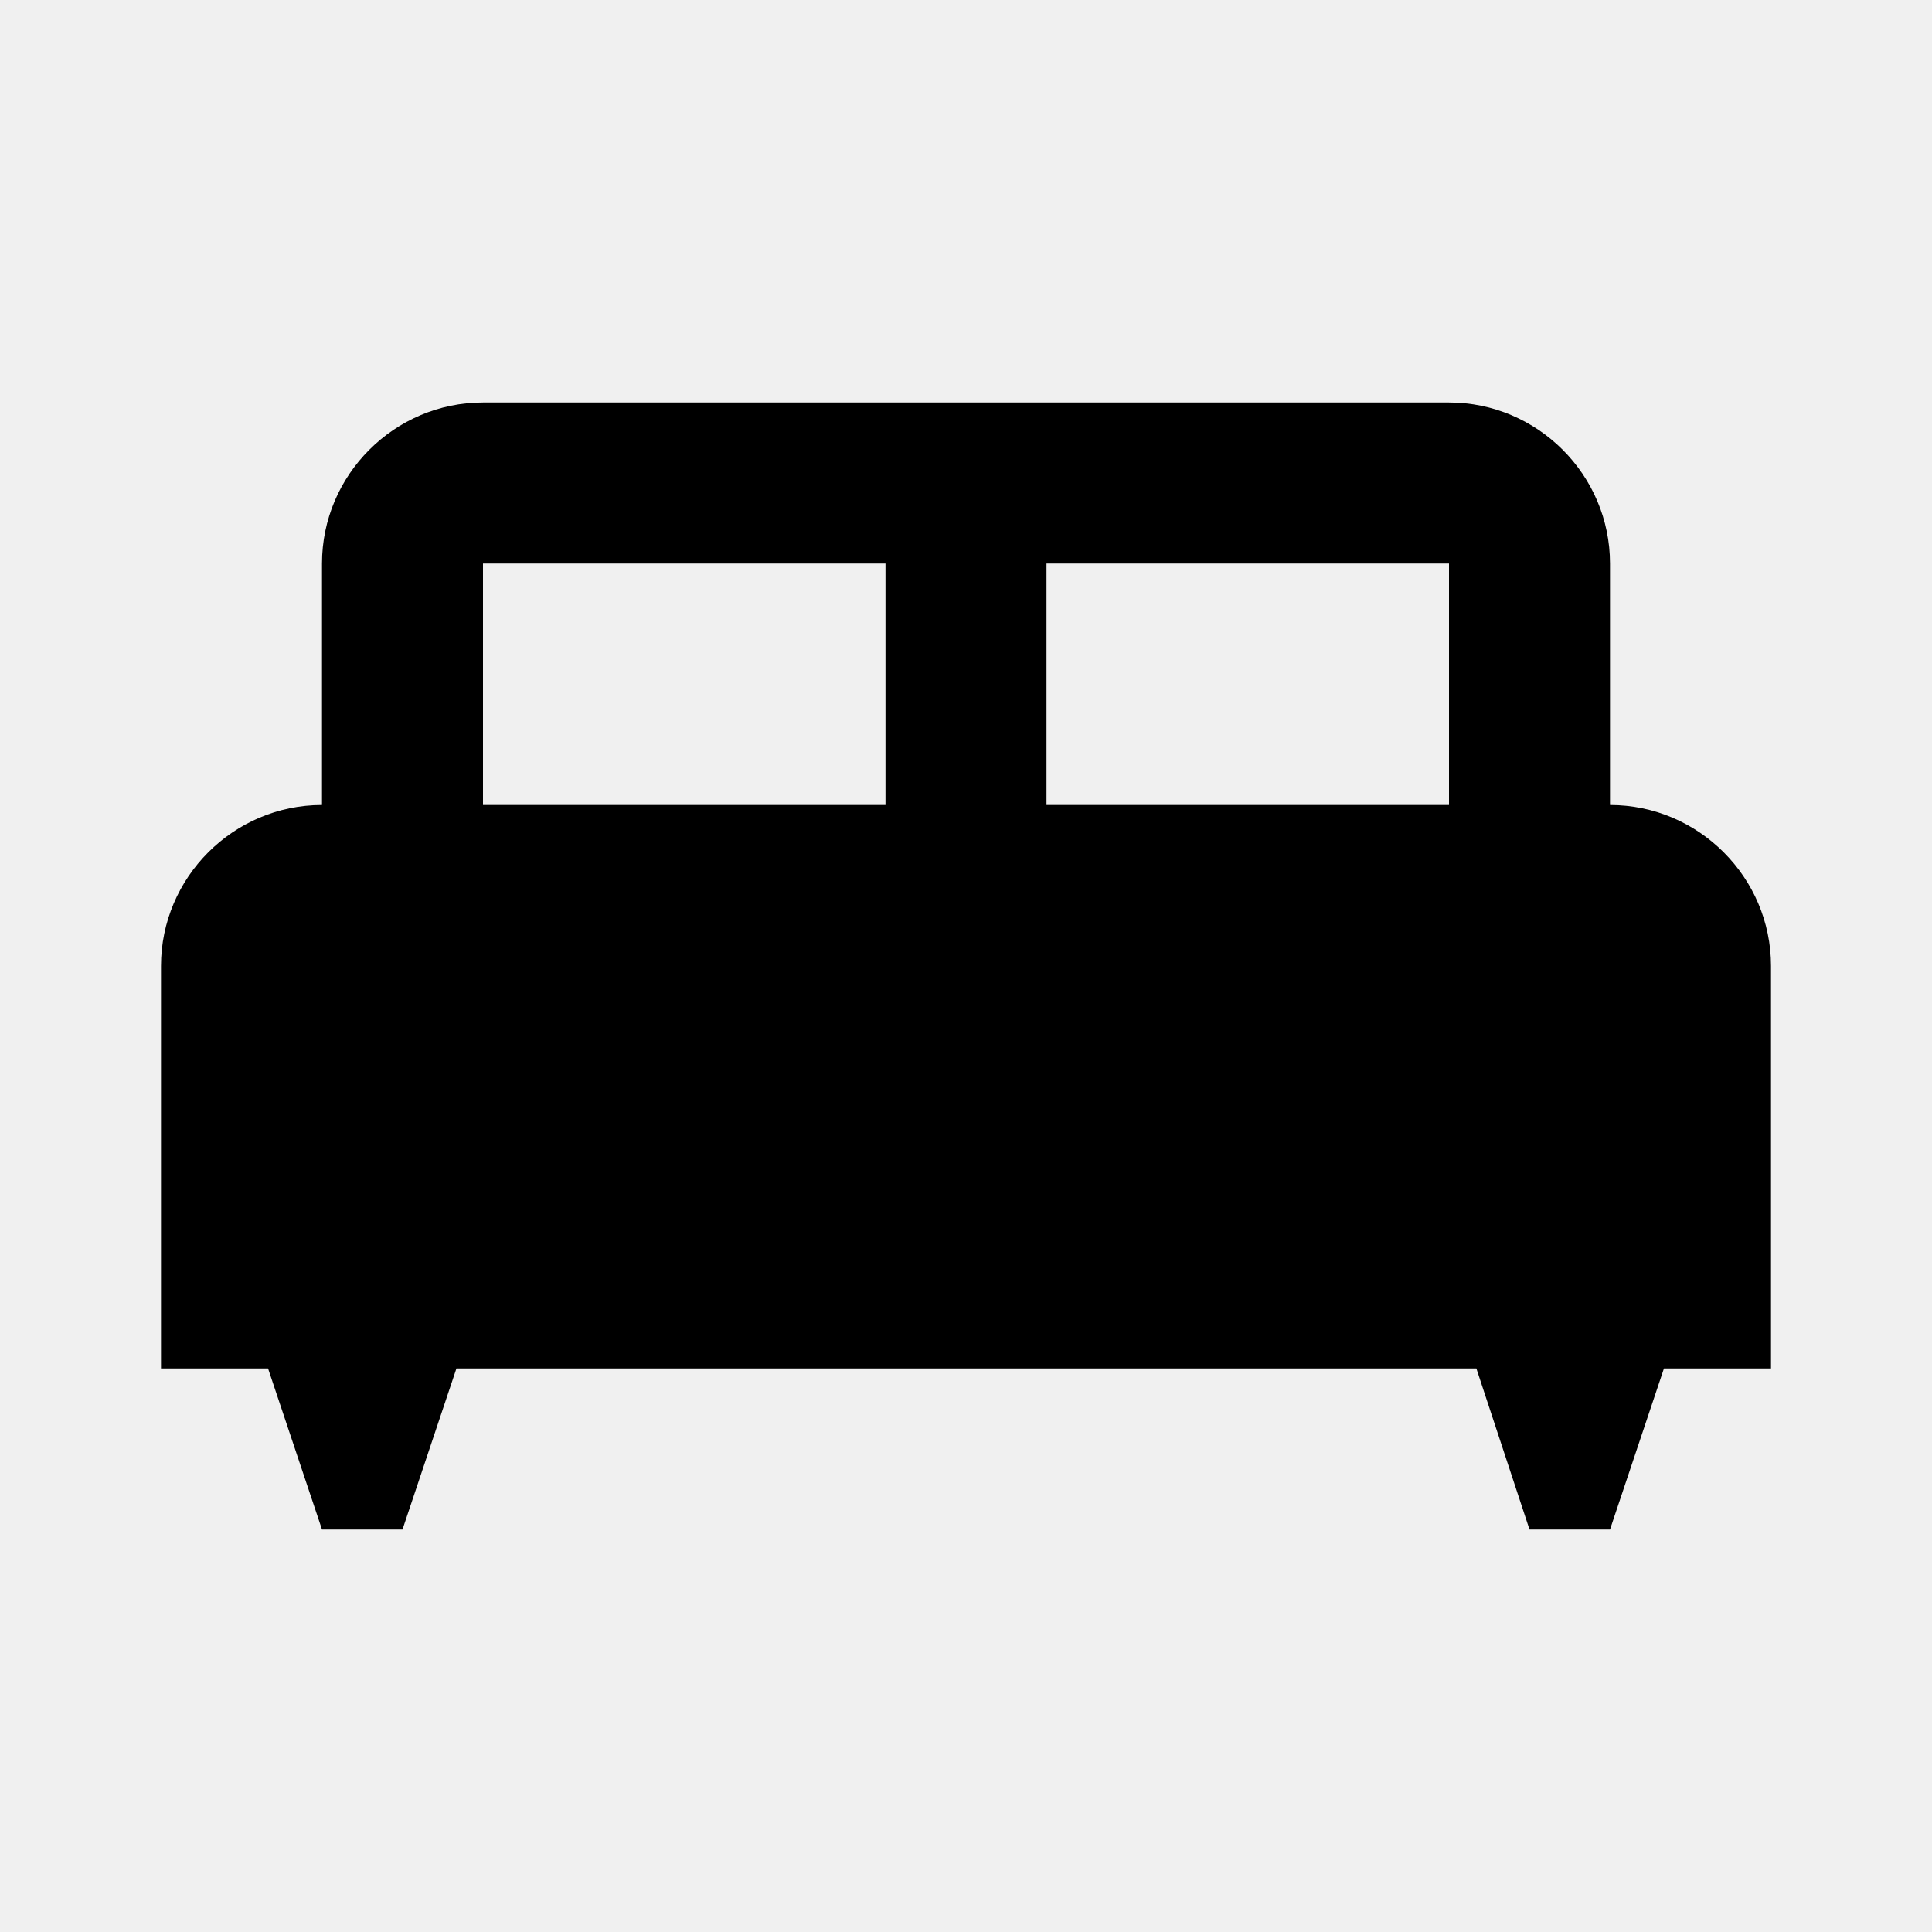
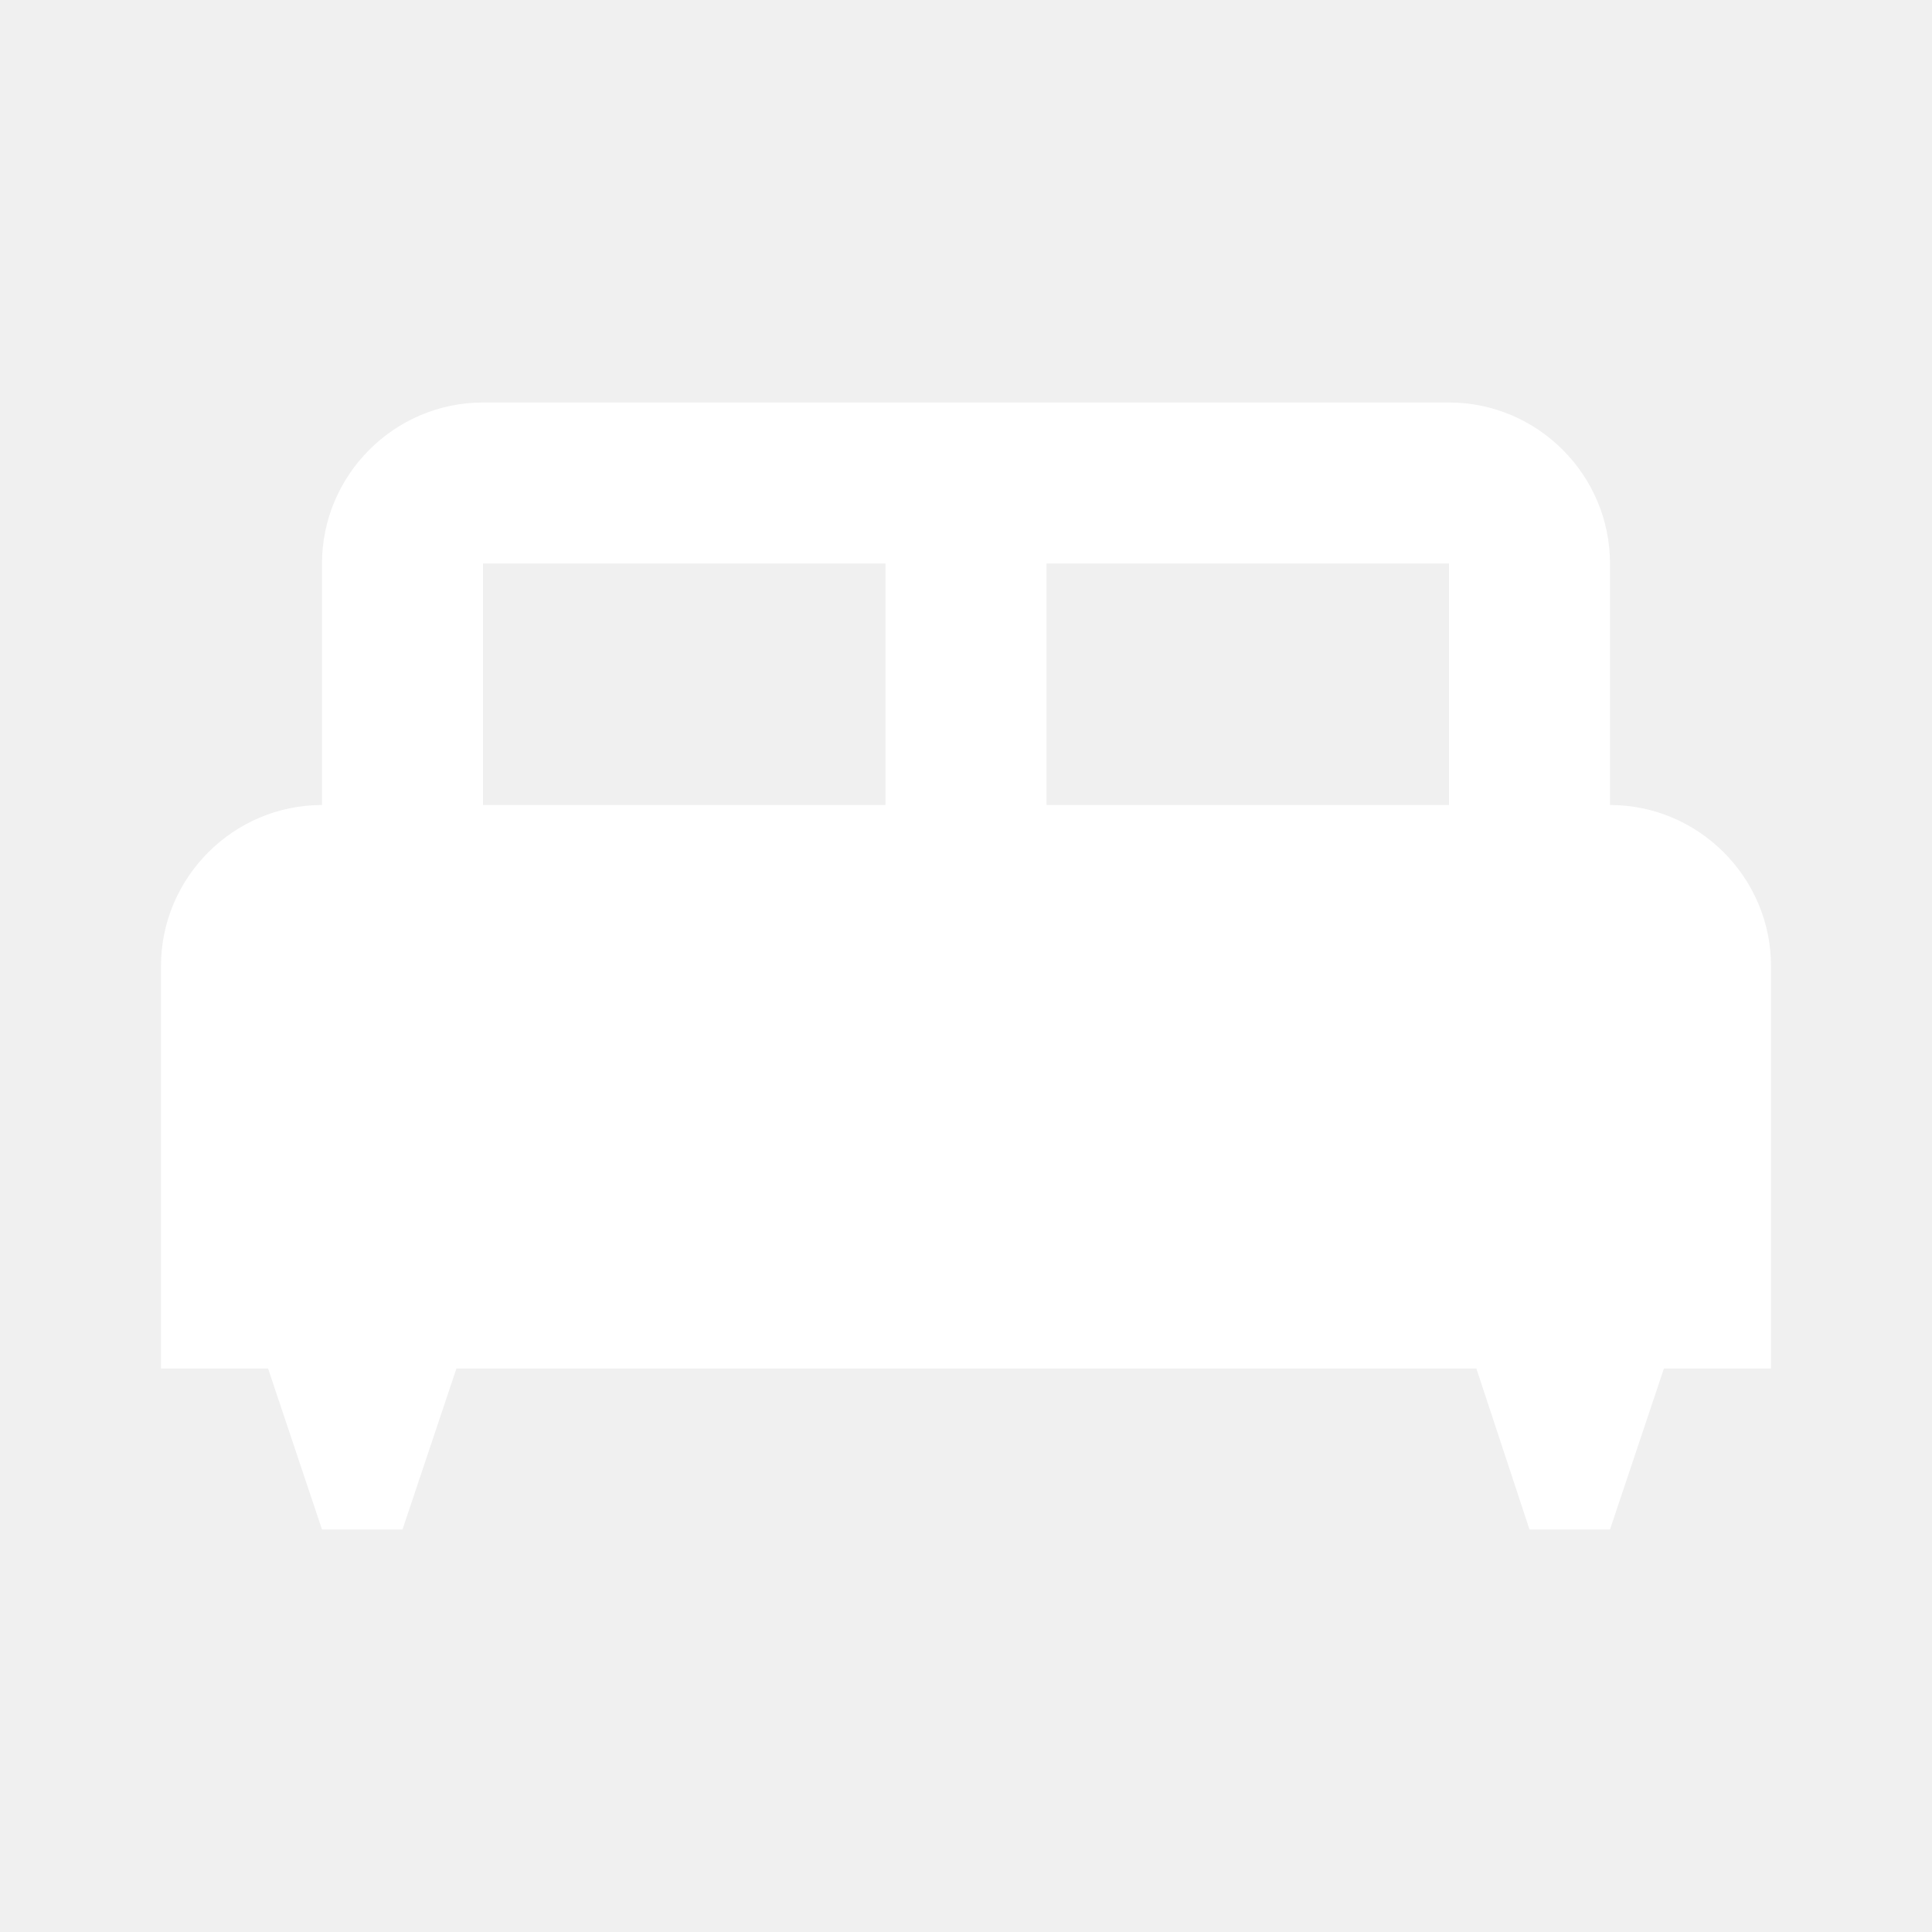
- <svg xmlns="http://www.w3.org/2000/svg" enable-background="new 0 0 24 24" height="24px" viewBox="0 0 24 24" width="24px" fill="#000000">
+ <svg xmlns="http://www.w3.org/2000/svg" enable-background="new 0 0 24 24" height="30px" viewBox="0 0 24 24" width="30px" fill="#FFFFFF">
  <g>
-     <rect fill="none" height="24" width="24" />
+     <rect fill="none" height="30" width="30" />
  </g>
  <g>
    <g>
      <rect fill="none" height="3" width="5" x="6" y="7" />
      <rect fill="none" height="3" width="5" x="13" y="7" />
      <path d="M20,10V7c0-1.1-0.9-2-2-2H6C4.9,5,4,5.9,4,7v3c-1.1,0-2,0.9-2,2v5h1.33L4,19h1l0.67-2h12.67L19,19h1l0.67-2H22v-5 C22,10.9,21.1,10,20,10z M11,10H6V7h5V10z M18,10h-5V7h5V10z" />
    </g>
  </g>
</svg>
